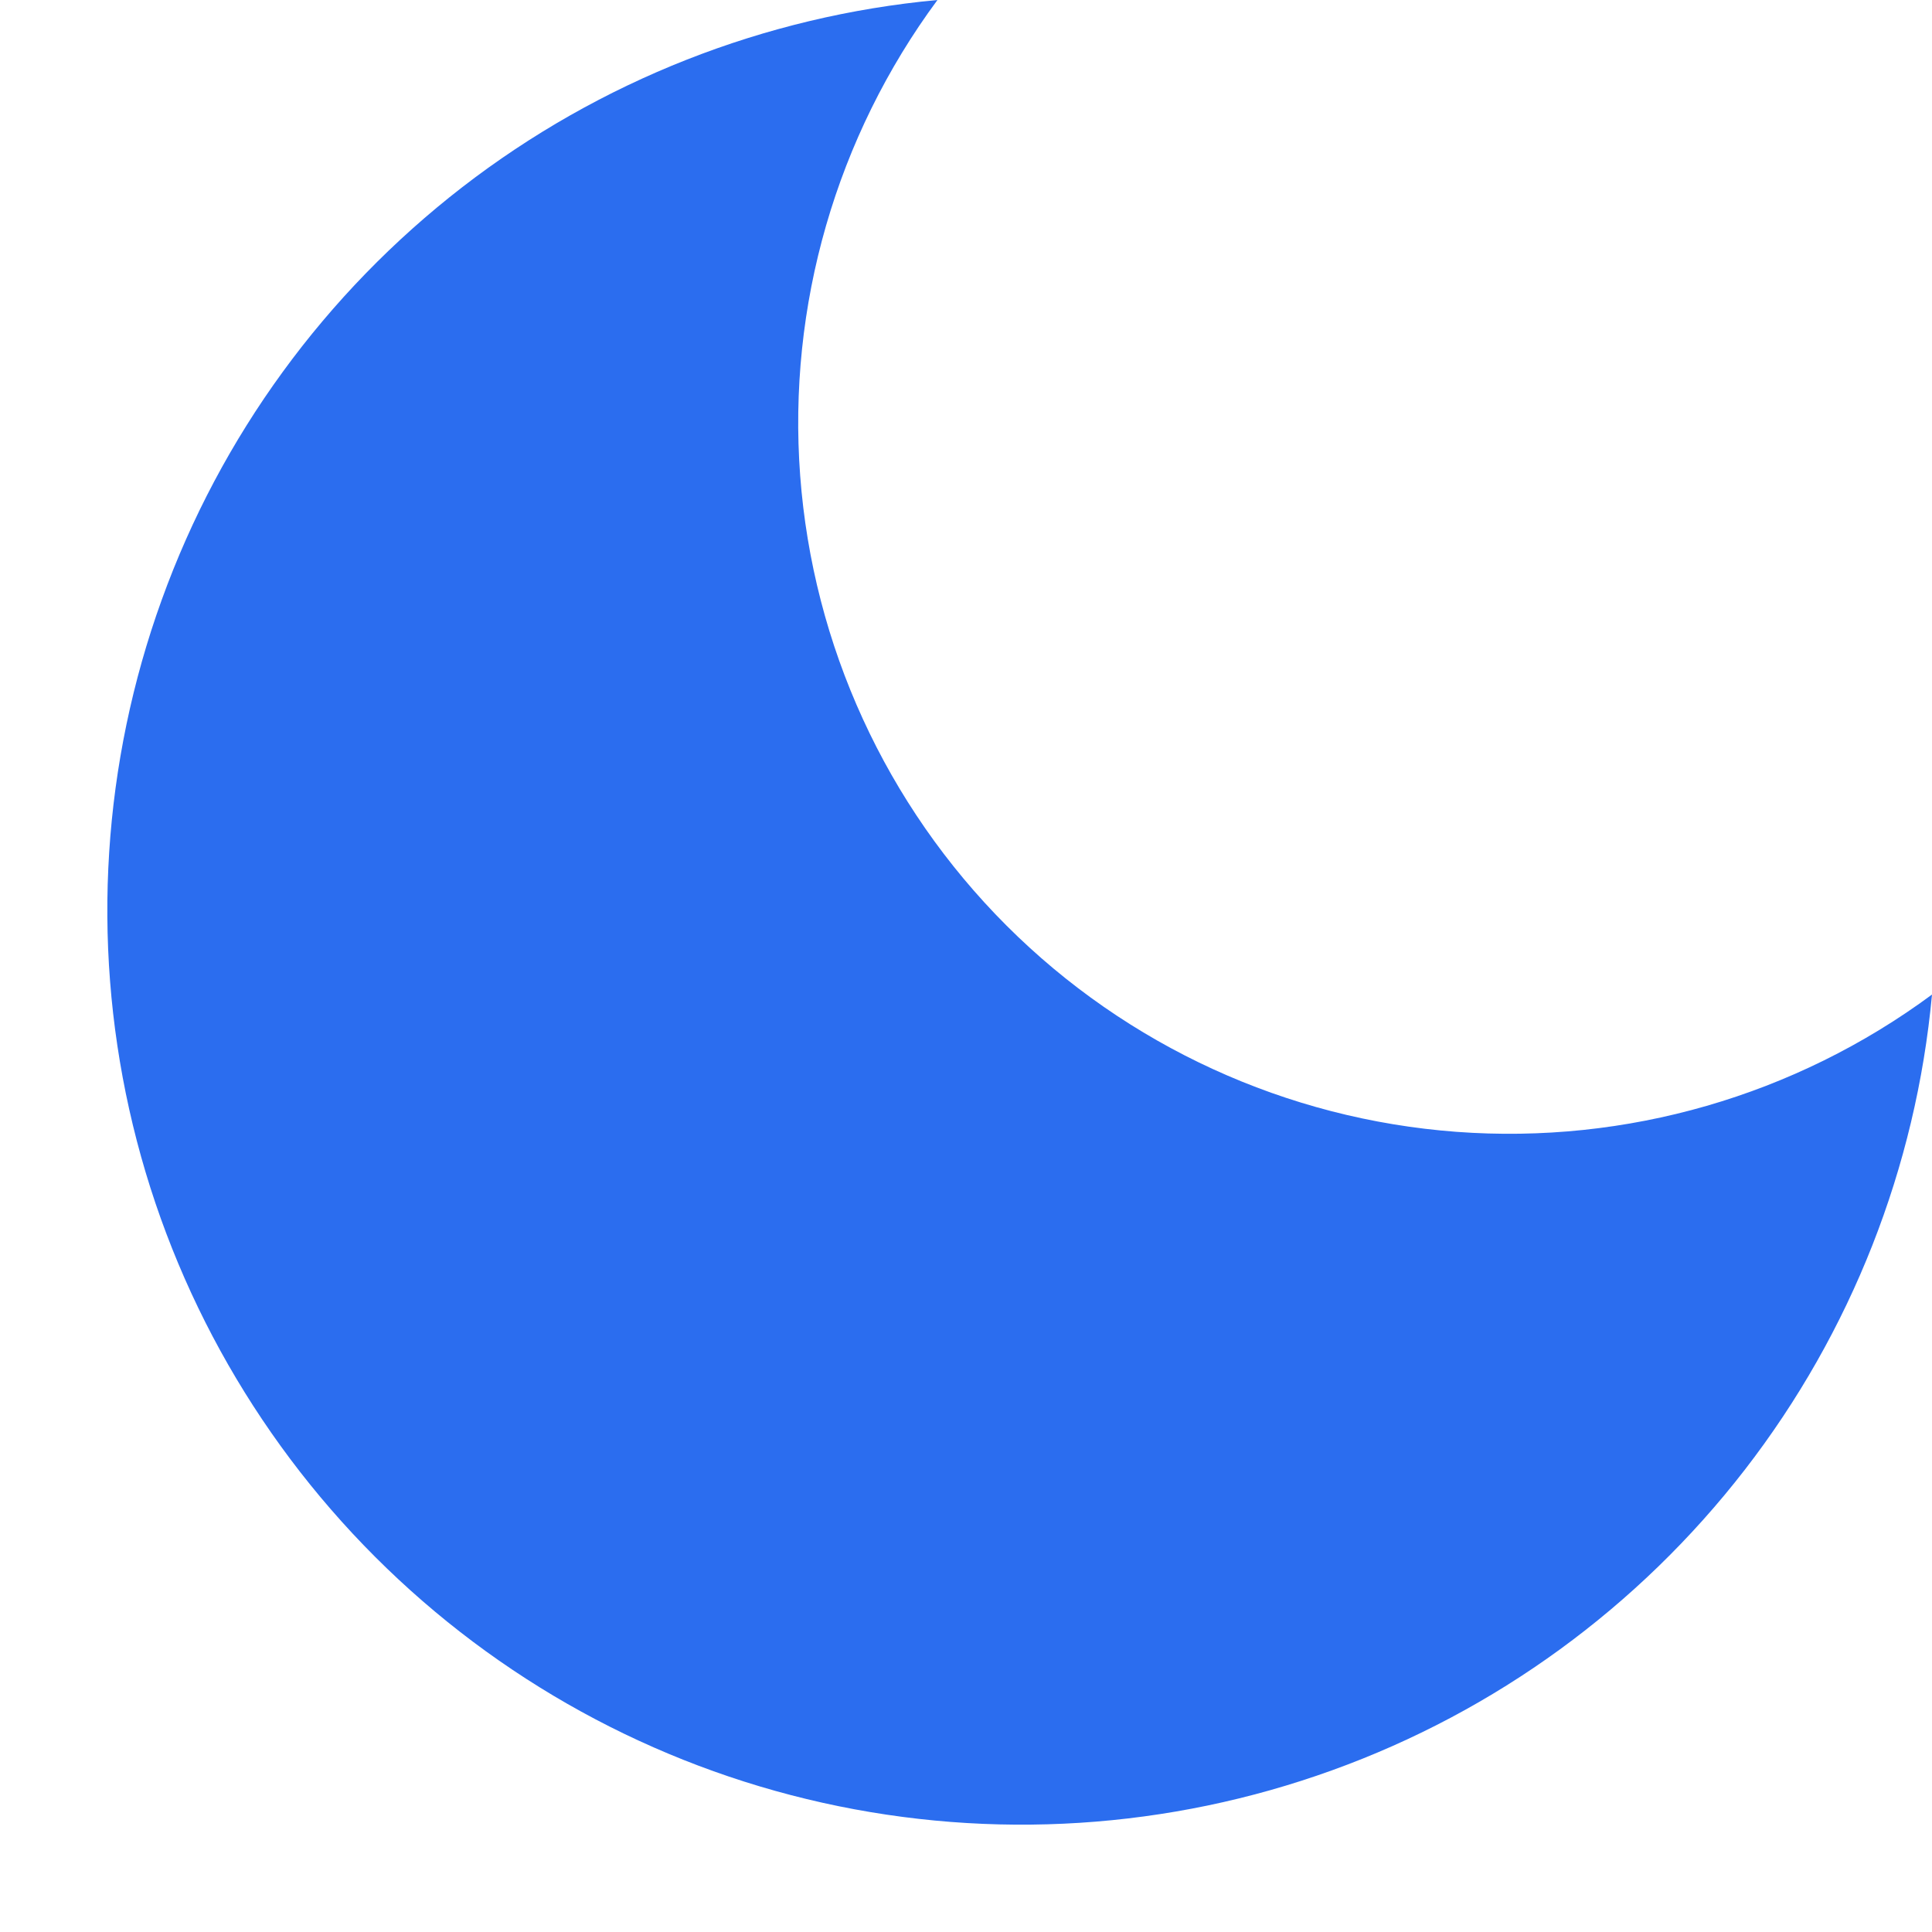
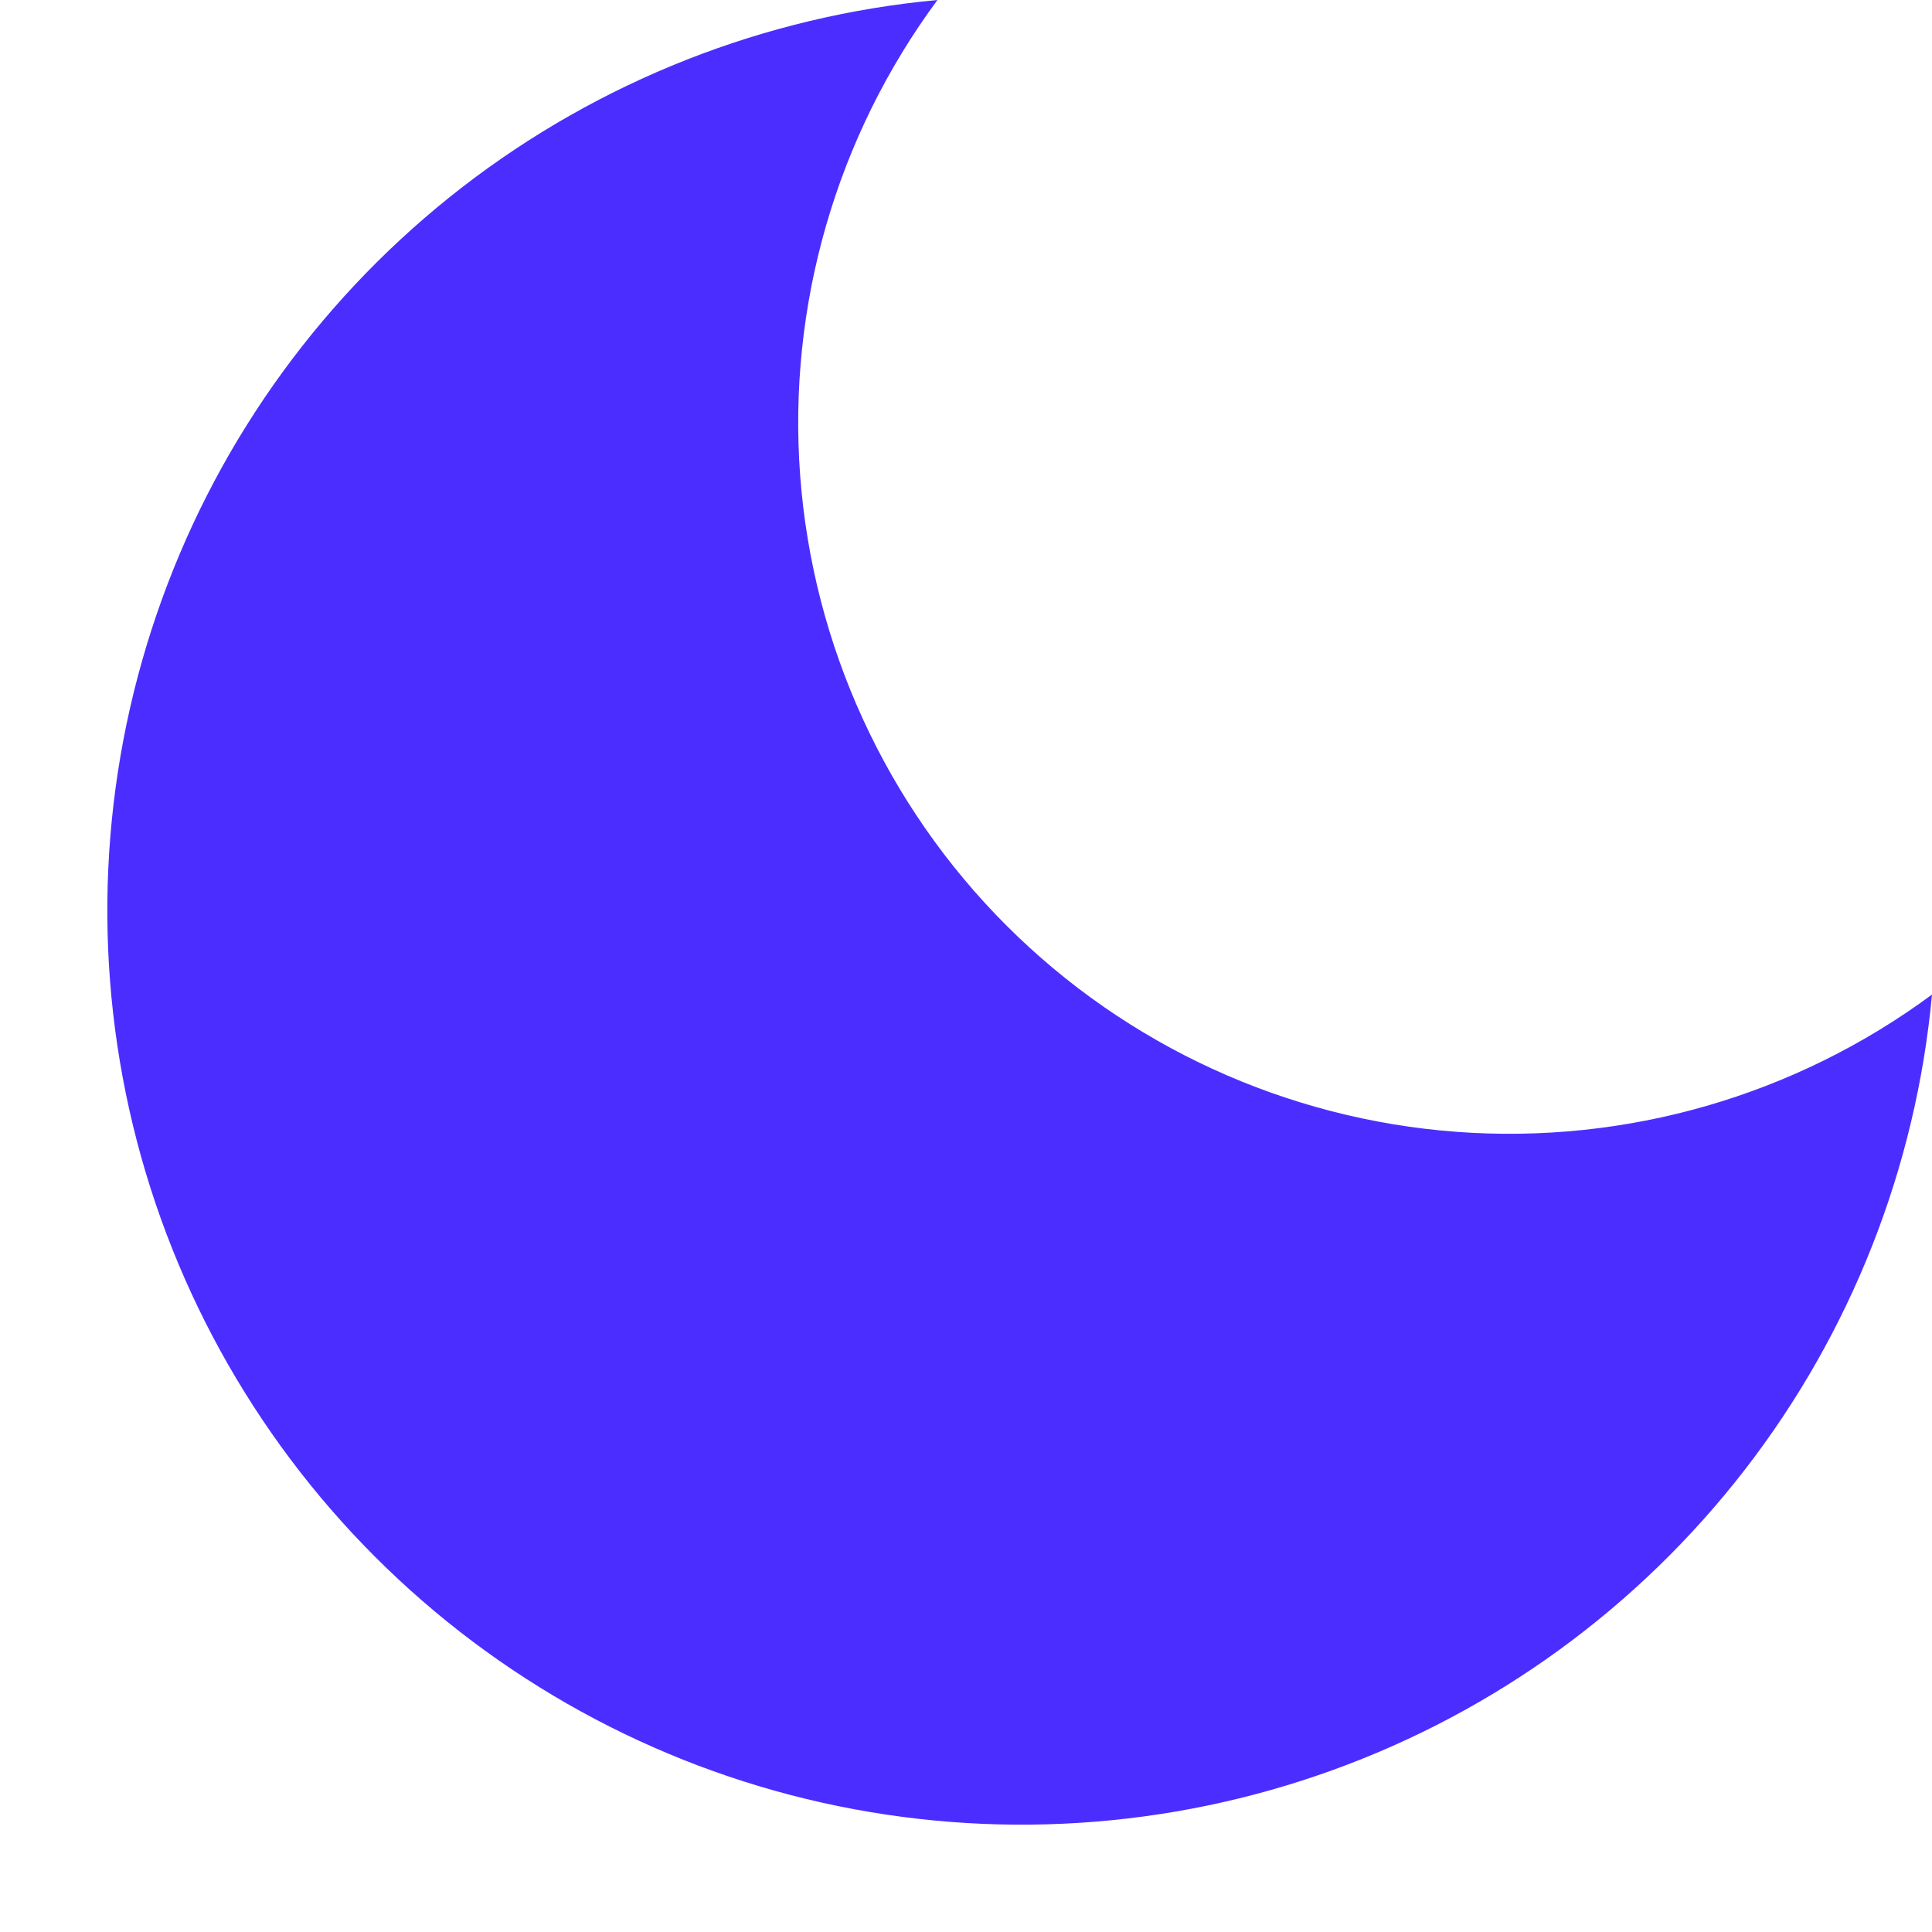
<svg xmlns="http://www.w3.org/2000/svg" width="18" height="18" viewBox="0 0 18 18" fill="none">
-   <path d="M18 9.266C17.851 10.877 17.247 12.412 16.257 13.692C15.267 14.972 13.934 15.944 12.412 16.493C10.89 17.043 9.243 17.148 7.664 16.796C6.085 16.444 4.639 15.649 3.495 14.505C2.351 13.361 1.556 11.915 1.204 10.336C0.852 8.757 0.957 7.11 1.507 5.588C2.056 4.066 3.028 2.733 4.308 1.743C5.588 0.754 7.123 0.149 8.734 0C7.791 1.276 7.337 2.848 7.455 4.431C7.573 6.013 8.255 7.501 9.377 8.623C10.499 9.745 11.987 10.427 13.569 10.545C15.152 10.663 16.724 10.209 18 9.266Z" fill="#2B6DEF" />
+   <path d="M18 9.266C17.851 10.877 17.247 12.412 16.257 13.692C15.267 14.972 13.934 15.944 12.412 16.493C10.89 17.043 9.243 17.148 7.664 16.796C6.085 16.444 4.639 15.649 3.495 14.505C2.351 13.361 1.556 11.915 1.204 10.336C0.852 8.757 0.957 7.11 1.507 5.588C2.056 4.066 3.028 2.733 4.308 1.743C5.588 0.754 7.123 0.149 8.734 0C7.791 1.276 7.337 2.848 7.455 4.431C7.573 6.013 8.255 7.501 9.377 8.623C10.499 9.745 11.987 10.427 13.569 10.545C15.152 10.663 16.724 10.209 18 9.266Z" fill="#4b2eff" />
</svg>
